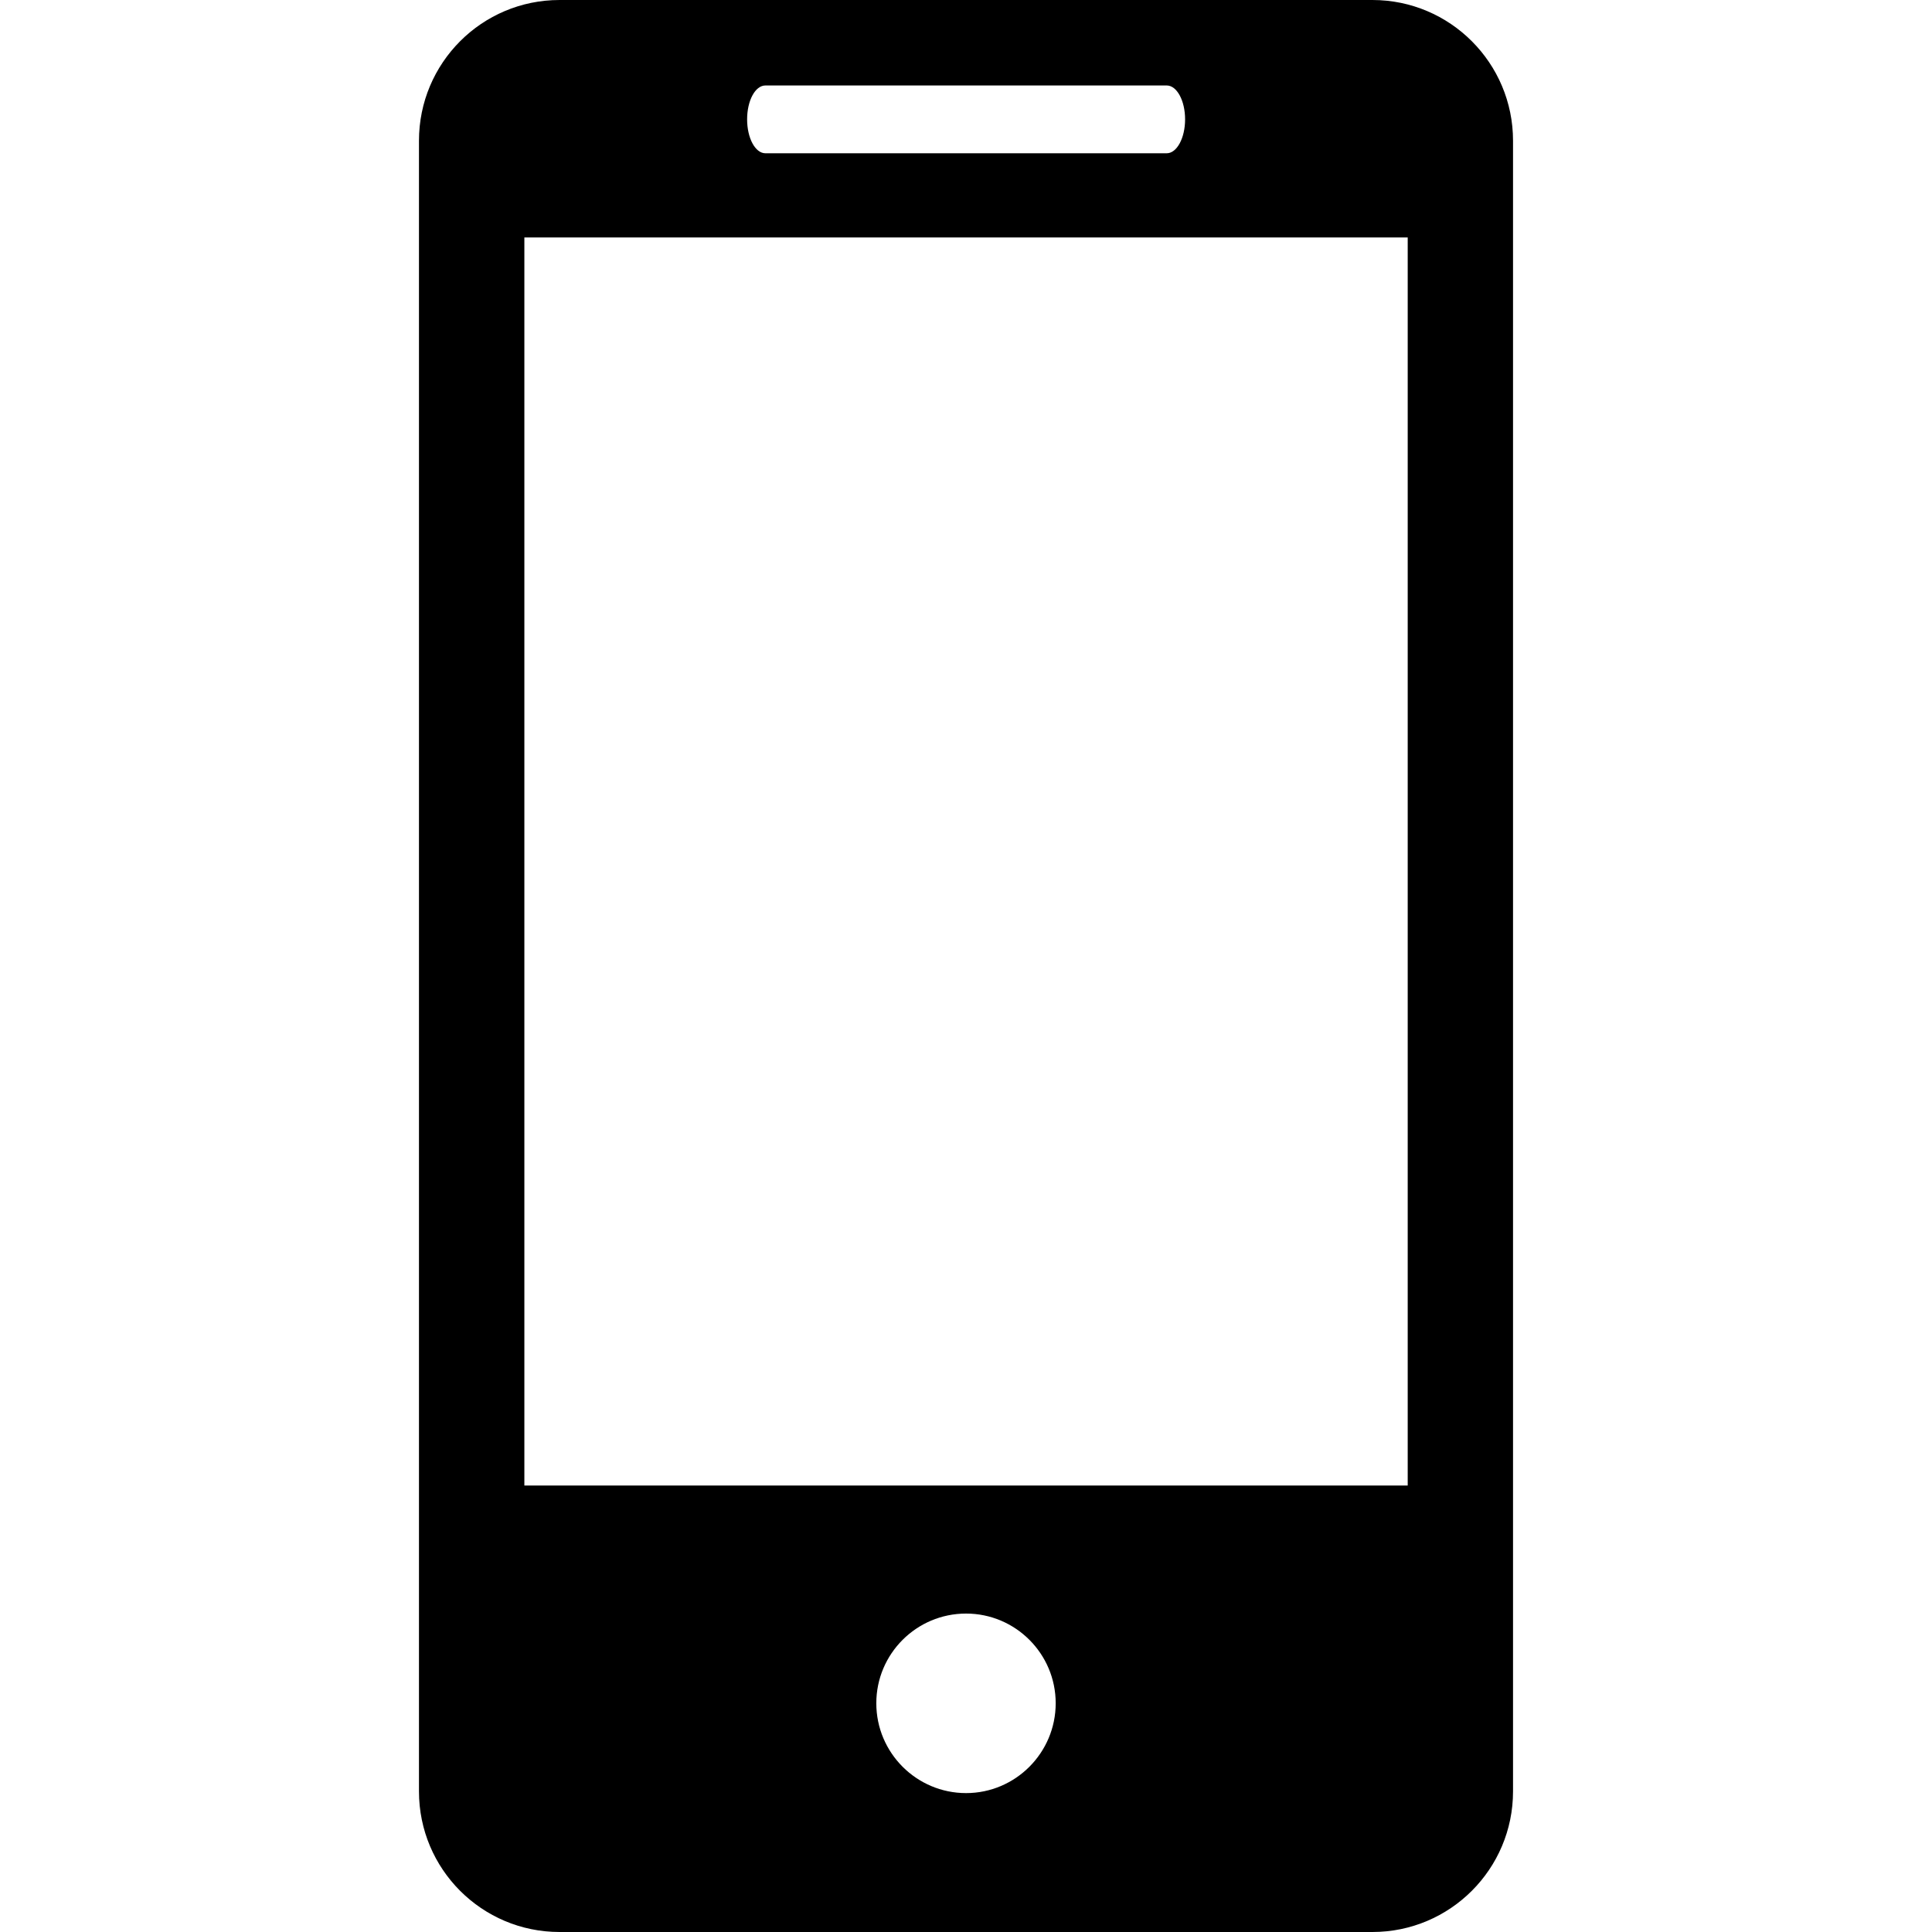
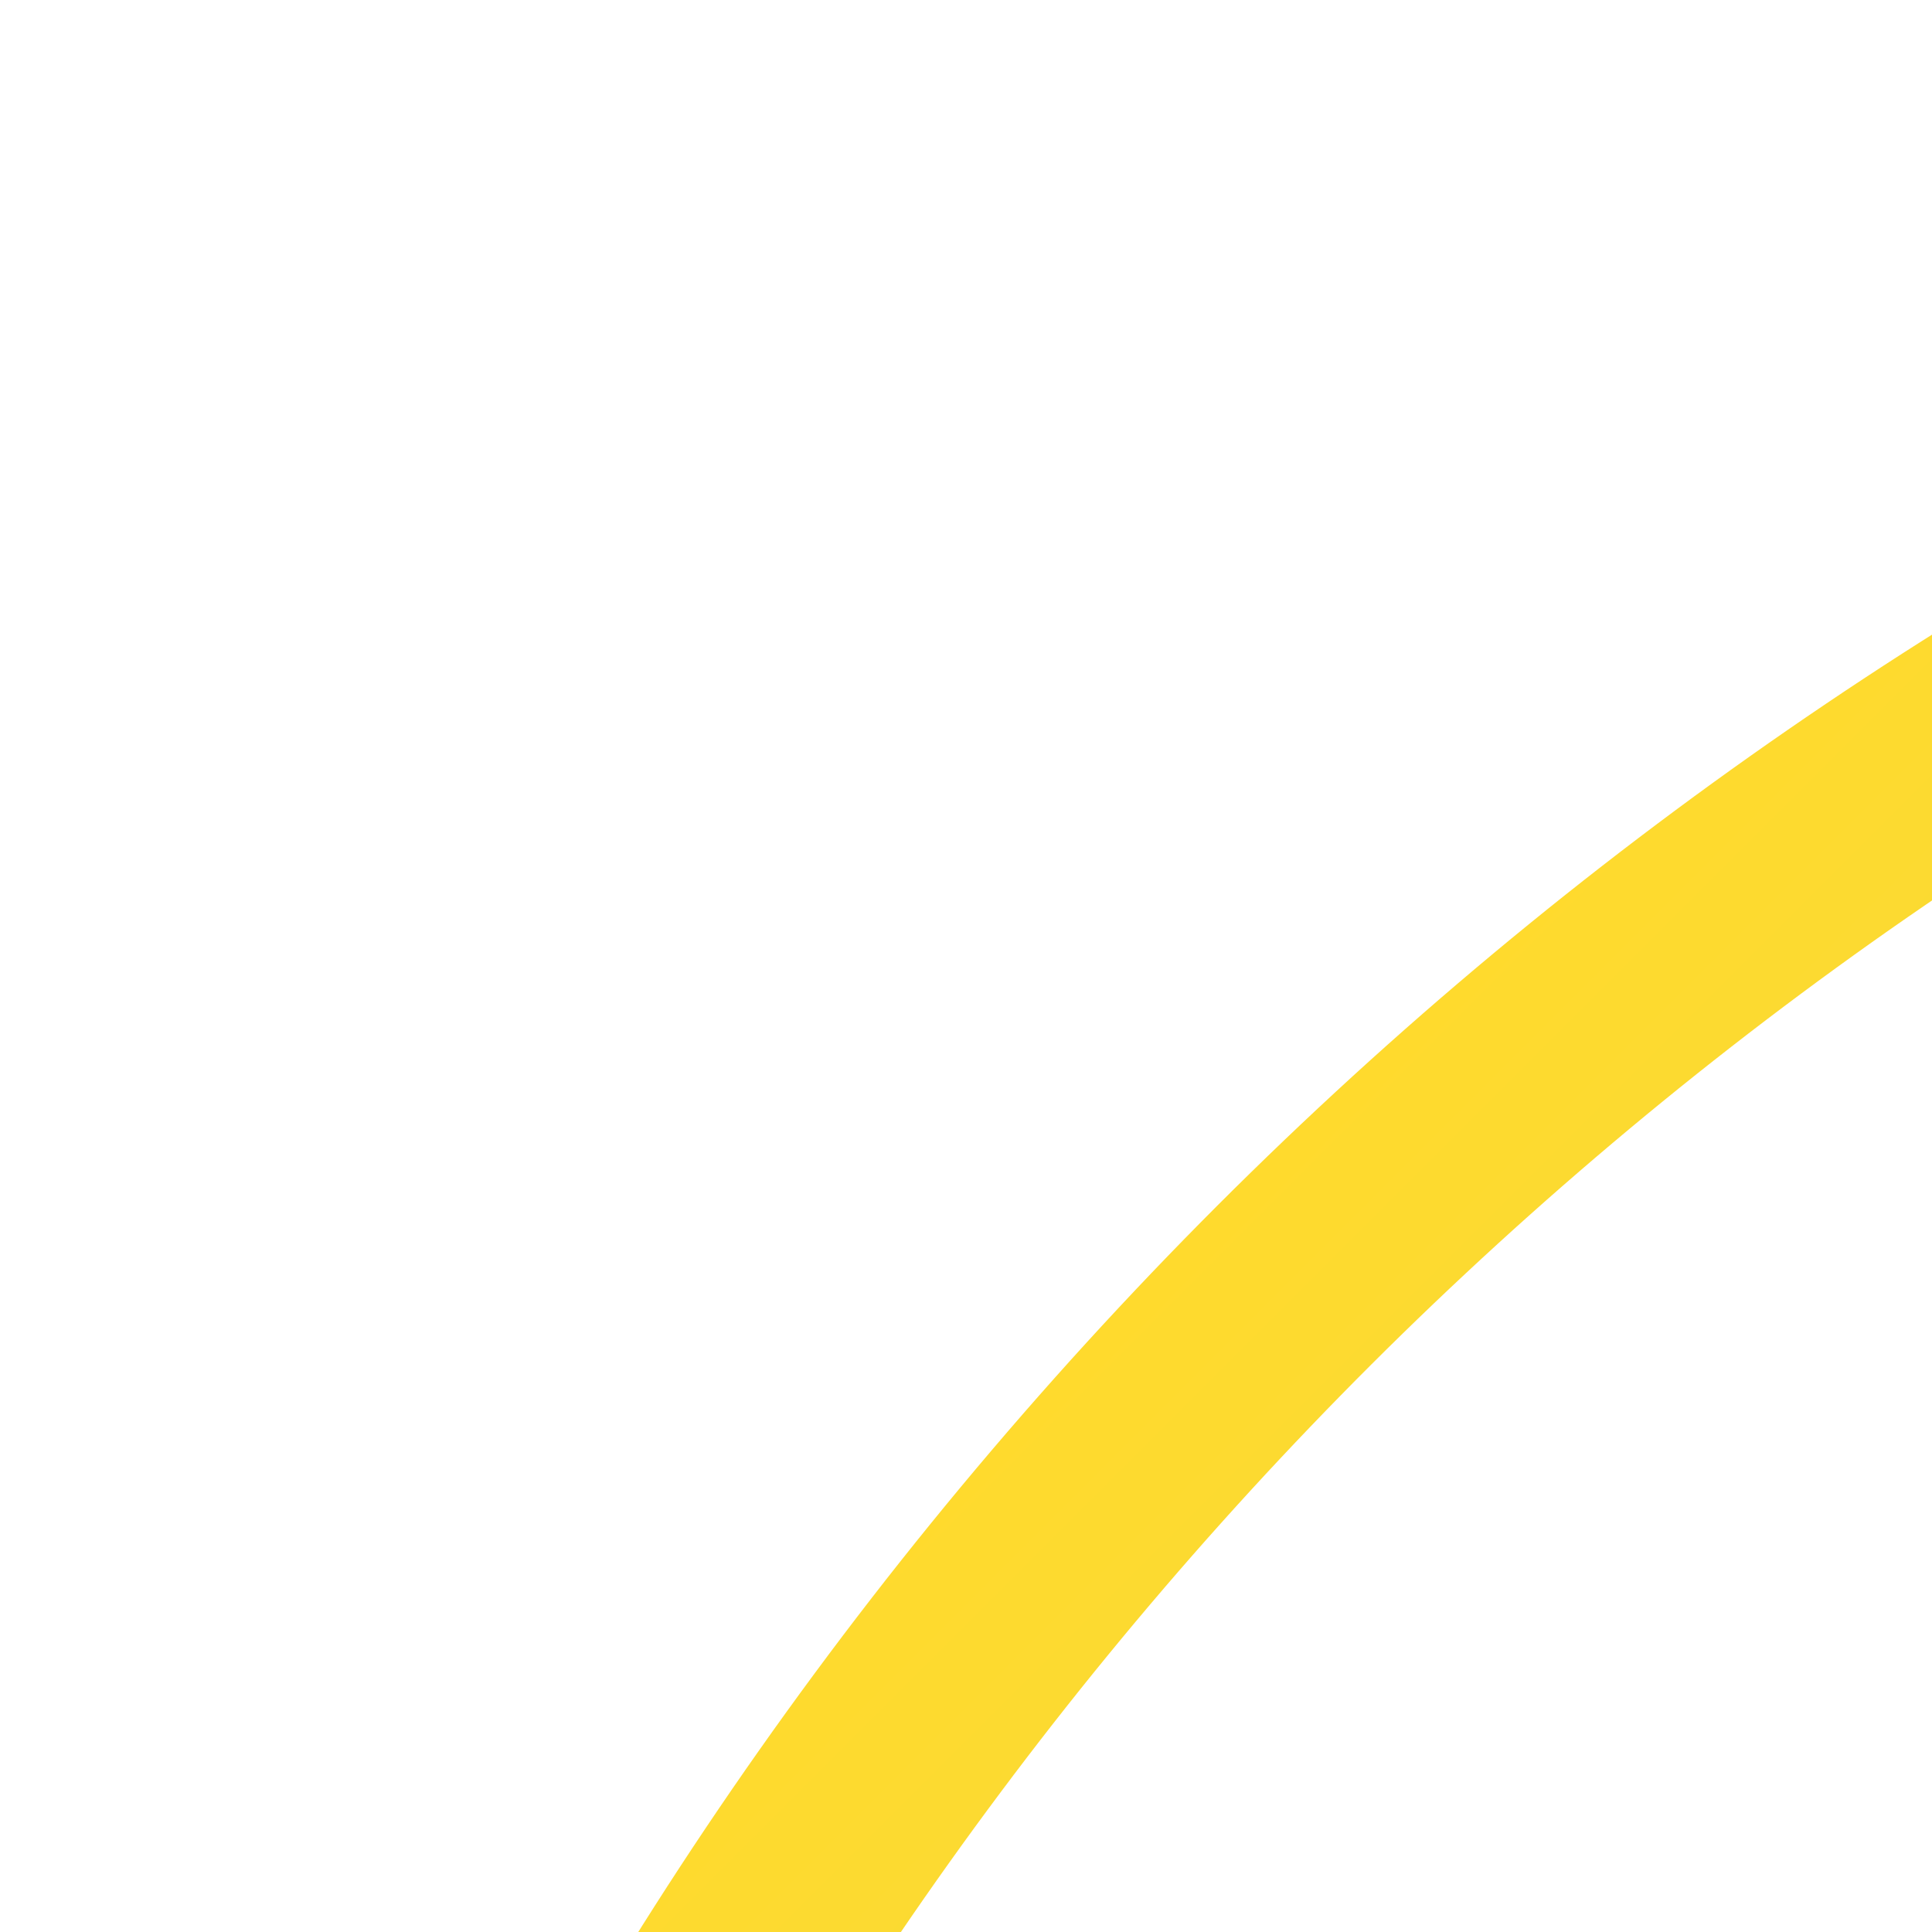
- <svg xmlns="http://www.w3.org/2000/svg" version="1.1" id="Capa_1" x="0px" y="0px" viewBox="0 0 27.442 27.442" style="enable-background:new 0 0 27.442 27.442; " xml:space="preserve">
-   <g>
-     <path style="background: #000000;" d="M19.494,0H7.948C6.843,0,5.951,0.896,5.951,1.999v23.446c0,1.102,0.892,1.997,1.997,1.997h11.546   c1.103,0,1.997-0.895,1.997-1.997V1.999C21.491,0.896,20.597,0,19.494,0z M10.872,1.214h5.7c0.144,0,0.261,0.215,0.261,0.481   s-0.117,0.482-0.261,0.482h-5.7c-0.145,0-0.26-0.216-0.26-0.482C10.612,1.429,10.727,1.214,10.872,1.214z M13.722,25.469   c-0.703,0-1.275-0.572-1.275-1.276s0.572-1.274,1.275-1.274c0.701,0,1.273,0.57,1.273,1.274S14.423,25.469,13.722,25.469z    M19.995,21.1H7.448V3.373h12.547V21.1z" />
-     <g>
- 	</g>
-     <g>
- 	</g>
-     <g>
- 	</g>
-     <g>
- 	</g>
-     <g>
- 	</g>
-     <g>
- 	</g>
-     <g>
- 	</g>
-     <g>
- 	</g>
-     <g>
- 	</g>
-     <g>
- 	</g>
-     <g>
- 	</g>
-     <g>
- 	</g>
-     <g>
- 	</g>
-     <g>
- 	</g>
-     <g>
- 	</g>
-   </g>
-   <g>
- </g>
-   <g>
- </g>
-   <g>
- </g>
-   <g>
- </g>
-   <g>
- </g>
-   <g>
- </g>
-   <g>
- </g>
-   <g>
- </g>
-   <g>
- </g>
-   <g>
- </g>
-   <g>
- </g>
-   <g>
- </g>
-   <g>
- </g>
-   <g>
- </g>
-   <g>
- </g>
+ <svg xmlns="http://www.w3.org/2000/svg" height="30px" viewBox="0 0 30 30" width="30px">
+   <linearGradient id="a" gradientUnits="userSpaceOnUse" x1="113.016" x2="-26.289" y1="203.123" y2="63.819">
+     <stop offset="0" stop-color="#64e1dc" />
+     <stop offset="1" stop-color="#ffda2d" />
+   </linearGradient>
+   <path d="m122.24 37.426a1.75 1.75 0 1 0 -3.183 1.454 60.021 60.021 0 0 1 5.443 25.12c0 7-24.847 14.8-60.5 14.8-4.88 0-9.69-.159-14.363-.455-.285-4.548-.444-9.338-.444-14.352 0-35.649 7.807-60.493 14.807-60.493a60.327 60.327 0 0 1 32.123 9.22 1.75 1.75 0 1 0 1.861-2.964 63.92 63.92 0 1 0 24.256 27.67zm-118.367 33.217a36.215 36.215 0 0 0 10.885 5.332 1.75 1.75 0 1 0 1.107-3.32c-7.743-2.582-12.365-5.818-12.365-8.655a60.582 60.582 0 0 1 53.9-60.136c-5.818 7.29-9.561 24.028-11.015 42.5-3.681.286-7.279.659-10.7 1.12a1.75 1.75 0 0 0 .231 3.484 1.878 1.878 0 0 0 .235-.015c3.2-.431 6.555-.783 9.99-1.059-.291 4.666-.441 9.407-.441 14.1s.15 9.44.441 14.106c-5.514-.443-10.789-1.088-15.672-1.931a1.751 1.751 0 0 0 -.6 3.45c5.142.887 10.7 1.561 16.516 2.012 1.454 18.47 5.2 35.206 11.014 42.5a60.6 60.6 0 0 1 -53.526-53.488zm60.127 53.857c-5.76 0-12.058-16.817-14.113-42.623 4.6.281 9.325.43 14.113.43 4.7 0 9.438-.149 14.1-.44-.289 3.585-.66 7.082-1.116 10.4a1.749 1.749 0 0 0 1.5 1.972 1.784 1.784 0 0 0 .241.016 1.748 1.748 0 0 0 1.731-1.511c.488-3.548.881-7.289 1.18-11.126 18.47-1.454 35.208-5.2 42.5-11.015a60.582 60.582 0 0 1 -60.136 53.897zm42.384-103.675a1.75 1.75 0 1 1 2.453-2.5 64.551 64.551 0 0 1 5.64 6.318 1.751 1.751 0 0 1 -2.76 2.154 60.976 60.976 0 0 0 -5.333-5.972zm-80.584 30.085a1.75 1.75 0 0 1 -1.326 2.09 78.43 78.43 0 0 0 -11.253 3.293 1.75 1.75 0 0 1 -1.27-3.262 82.072 82.072 0 0 1 11.763-3.448 1.751 1.751 0 0 1 2.086 1.327zm46.1-5.089a1.75 1.75 0 0 1 -.057 3.5h-.06c-3.934-.131-7.986-.161-11.911-.093h-.031a1.75 1.75 0 0 1 -.029-3.5c3.981-.07 8.093-.04 12.088.093zm33.892 5.888a1.747 1.747 0 0 1 2.133-1.254 73.814 73.814 0 0 1 8.126 2.574 1.75 1.75 0 1 1 -1.268 3.262 70.6 70.6 0 0 0 -7.737-2.448 1.75 1.75 0 0 1 -1.257-2.134zm-23.719-3.568a1.747 1.747 0 0 1 1.9-1.587c4.18.373 8.227.866 12.03 1.467a1.75 1.75 0 0 1 -.273 3.479 1.727 1.727 0 0 1 -.275-.022c-3.724-.588-7.692-1.072-11.794-1.438a1.75 1.75 0 0 1 -1.588-1.899zm-3.751 56.559a80.9 80.9 0 0 1 -3.354 11.344 1.75 1.75 0 1 1 -3.262-1.268 77.439 77.439 0 0 0 3.2-10.848 1.75 1.75 0 1 1 3.414.772zm.441-36.155q.043-2.253.044-4.549c0-2.472-.039-4.948-.116-7.36a1.75 1.75 0 0 1 3.5-.112c.079 2.45.118 4.964.118 7.472q0 2.329-.044 4.617a1.751 1.751 0 0 1 -1.749 1.716h-.036a1.75 1.75 0 0 1 -1.717-1.783zm-2.619-38.27a1.75 1.75 0 1 1 3.448-.6c.5 2.855.934 5.884 1.3 9a1.751 1.751 0 0 1 -1.535 1.942 1.792 1.792 0 0 1 -.206.012 1.749 1.749 0 0 1 -1.736-1.546c-.357-3.052-.785-6.017-1.271-8.808zm-1.826-8.675a71.646 71.646 0 0 0 -2.612-8.38 1.75 1.75 0 0 1 3.262-1.269 75.356 75.356 0 0 1 2.745 8.794 1.751 1.751 0 0 1 -3.395.855zm53.682 142.779a16.379 16.379 0 0 0 -17.655-16.329 1.75 1.75 0 1 0 .271 3.489 12.879 12.879 0 0 1 10.111 21.947l-18.082 18.082-15.609-15.608-2.605-2.606 18.083-18.082a1.75 1.75 0 1 0 -2.475-2.475l-18.083 18.083-3.614-3.614a6.894 6.894 0 0 0 -9.749 9.749l3.614 3.614-11.577 11.577-22.412 22.412-24.21 24.211a19.653 19.653 0 0 0 -5.727 14.428 16.052 16.052 0 0 1 -3.864 10.943l-4 4.662a1.749 1.749 0 0 0 .092 2.376l4.247 4.247a1.749 1.749 0 0 0 2.376.092l4.663-4a16.1 16.1 0 0 1 10.943-3.864 19.646 19.646 0 0 0 14.43-5.727l9.759-9.76a1.75 1.75 0 0 0 -2.475-2.474l-9.759 9.76a16.109 16.109 0 0 1 -11.851 4.7 19.538 19.538 0 0 0 -13.325 4.7l-3.432 2.942-1.956-1.956 2.942-3.432a19.537 19.537 0 0 0 4.7-13.326 16.144 16.144 0 0 1 4.7-11.85l22.972-22.972 5.571 5.571a1.75 1.75 0 0 0 2.475-2.475l-5.571-5.57 5-5 3.146 3.156a1.75 1.75 0 1 0 2.475-2.474l-3.139-3.14 5-5 5.571 5.571a1.75 1.75 0 1 0 2.474-2.475l-5.57-5.57 5-5 3.14 3.14a1.75 1.75 0 0 0 2.474-2.475l-3.139-3.139 5-5 5.57 5.571a1.75 1.75 0 1 0 2.475-2.475l-5.571-5.571 2.869-2.868 15.609 15.609 2.605 2.605-26.147 26.145a1.75 1.75 0 1 0 2.474 2.475l26.137-26.137 3.614 3.615a6.894 6.894 0 0 0 9.749-9.749l-3.614-3.615 18.08-18.082a16.27 16.27 0 0 0 4.8-11.582zm-21.742 40.553a3.475 3.475 0 0 1 -4.8 0l-4.851-4.851-10.343-10.345-15.2-15.2a3.394 3.394 0 0 1 4.8-4.8l4.851 4.851 10.344 10.344 15.2 15.2a3.4 3.4 0 0 1 -.001 4.801zm-45.358 30.86a1.749 1.749 0 0 1 0 2.475l-5.631 5.633a1.75 1.75 0 1 1 -2.475-2.475l5.628-5.628a1.748 1.748 0 0 1 2.478-.005z" fill="url(#a)" />
</svg>
